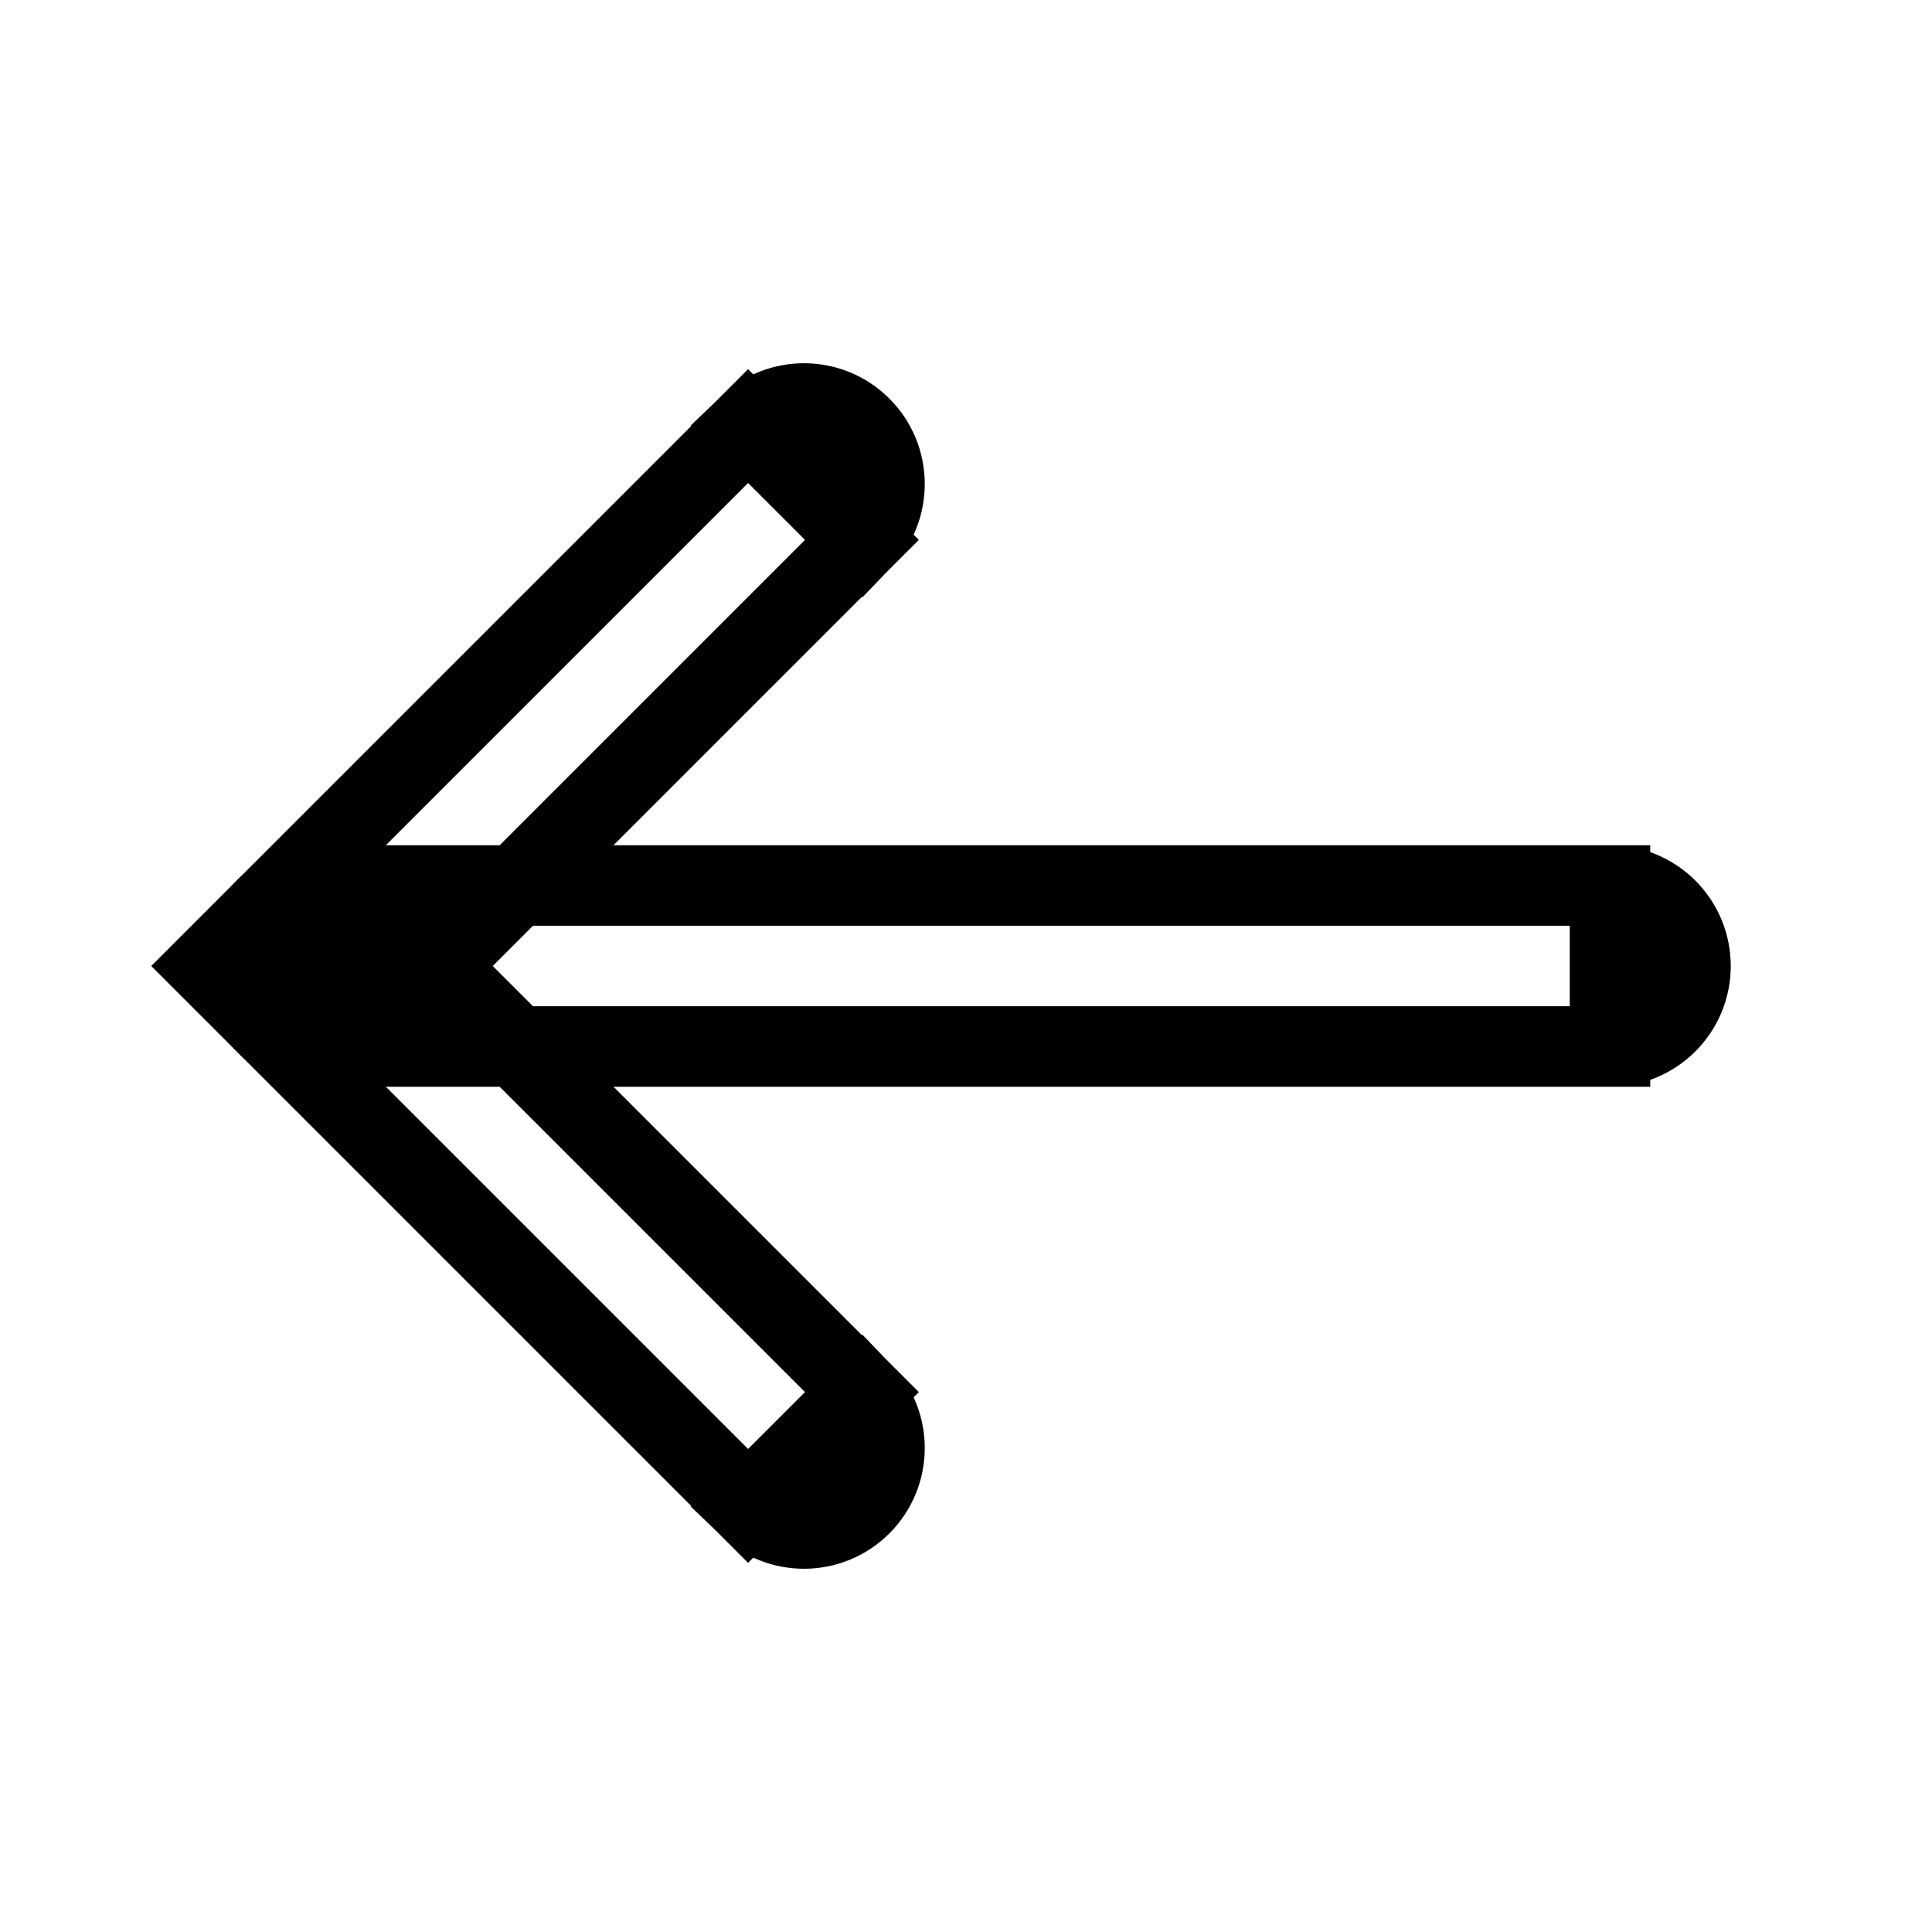
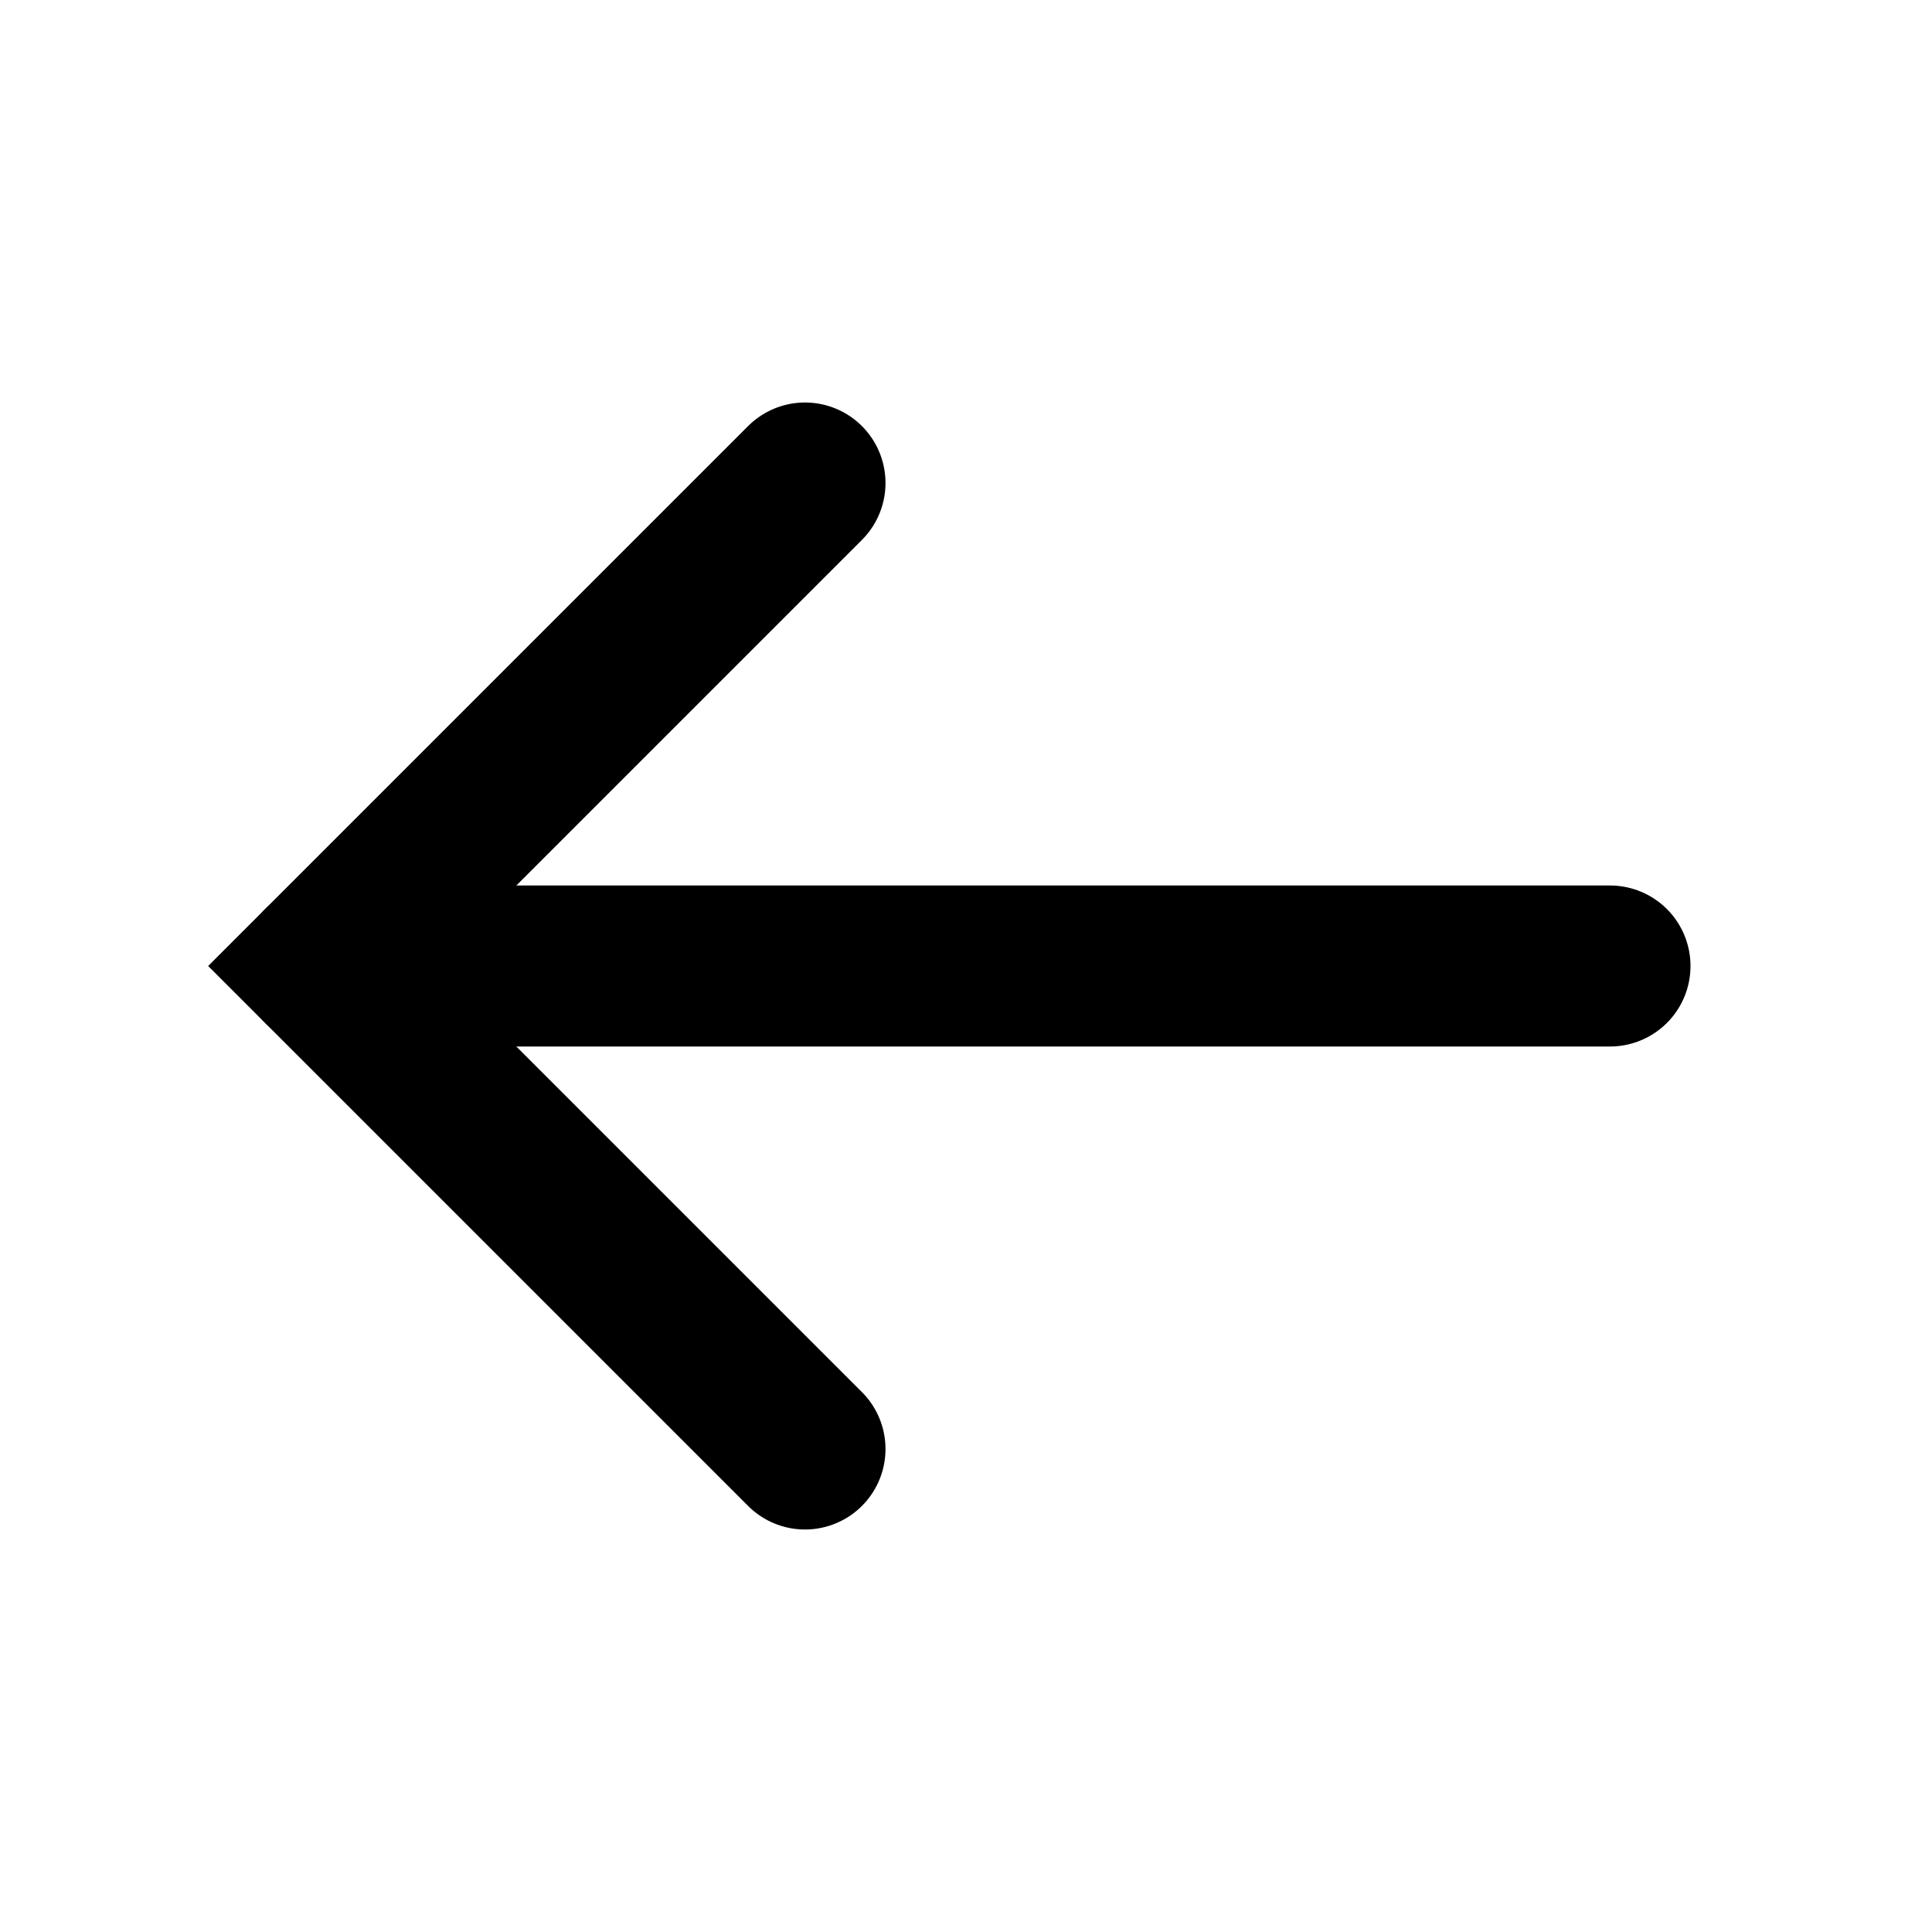
<svg xmlns="http://www.w3.org/2000/svg" class="humbleicons__icon" width="1em" height="1em" fill="none" stroke="currentColor" viewBox="0 0 24 24" style="top: .125em; position: relative;">
-   <path d="M20 13a1 1 0 100-2v2zM4 11a1 1 0 100 2v-2zm16 0H4v2h16v-2z" />
-   <path d="M10.707 6.707a1 1 0 00-1.414-1.414l1.414 1.414zM4 12l-.707-.707-.707.707.707.707L4 12zm5.293 6.707a1 1 0 001.414-1.414l-1.414 1.414zm0-13.414l-6 6 1.414 1.414 6-6-1.414-1.414zm-6 7.414l6 6 1.414-1.414-6-6-1.414 1.414z" />
+   <g stroke-linecap="round" stroke-width="2">
+     <path d="M20 12H4" />
+     <path d="M10 6l-6 6 6 6" />
+   </g>
</svg>
